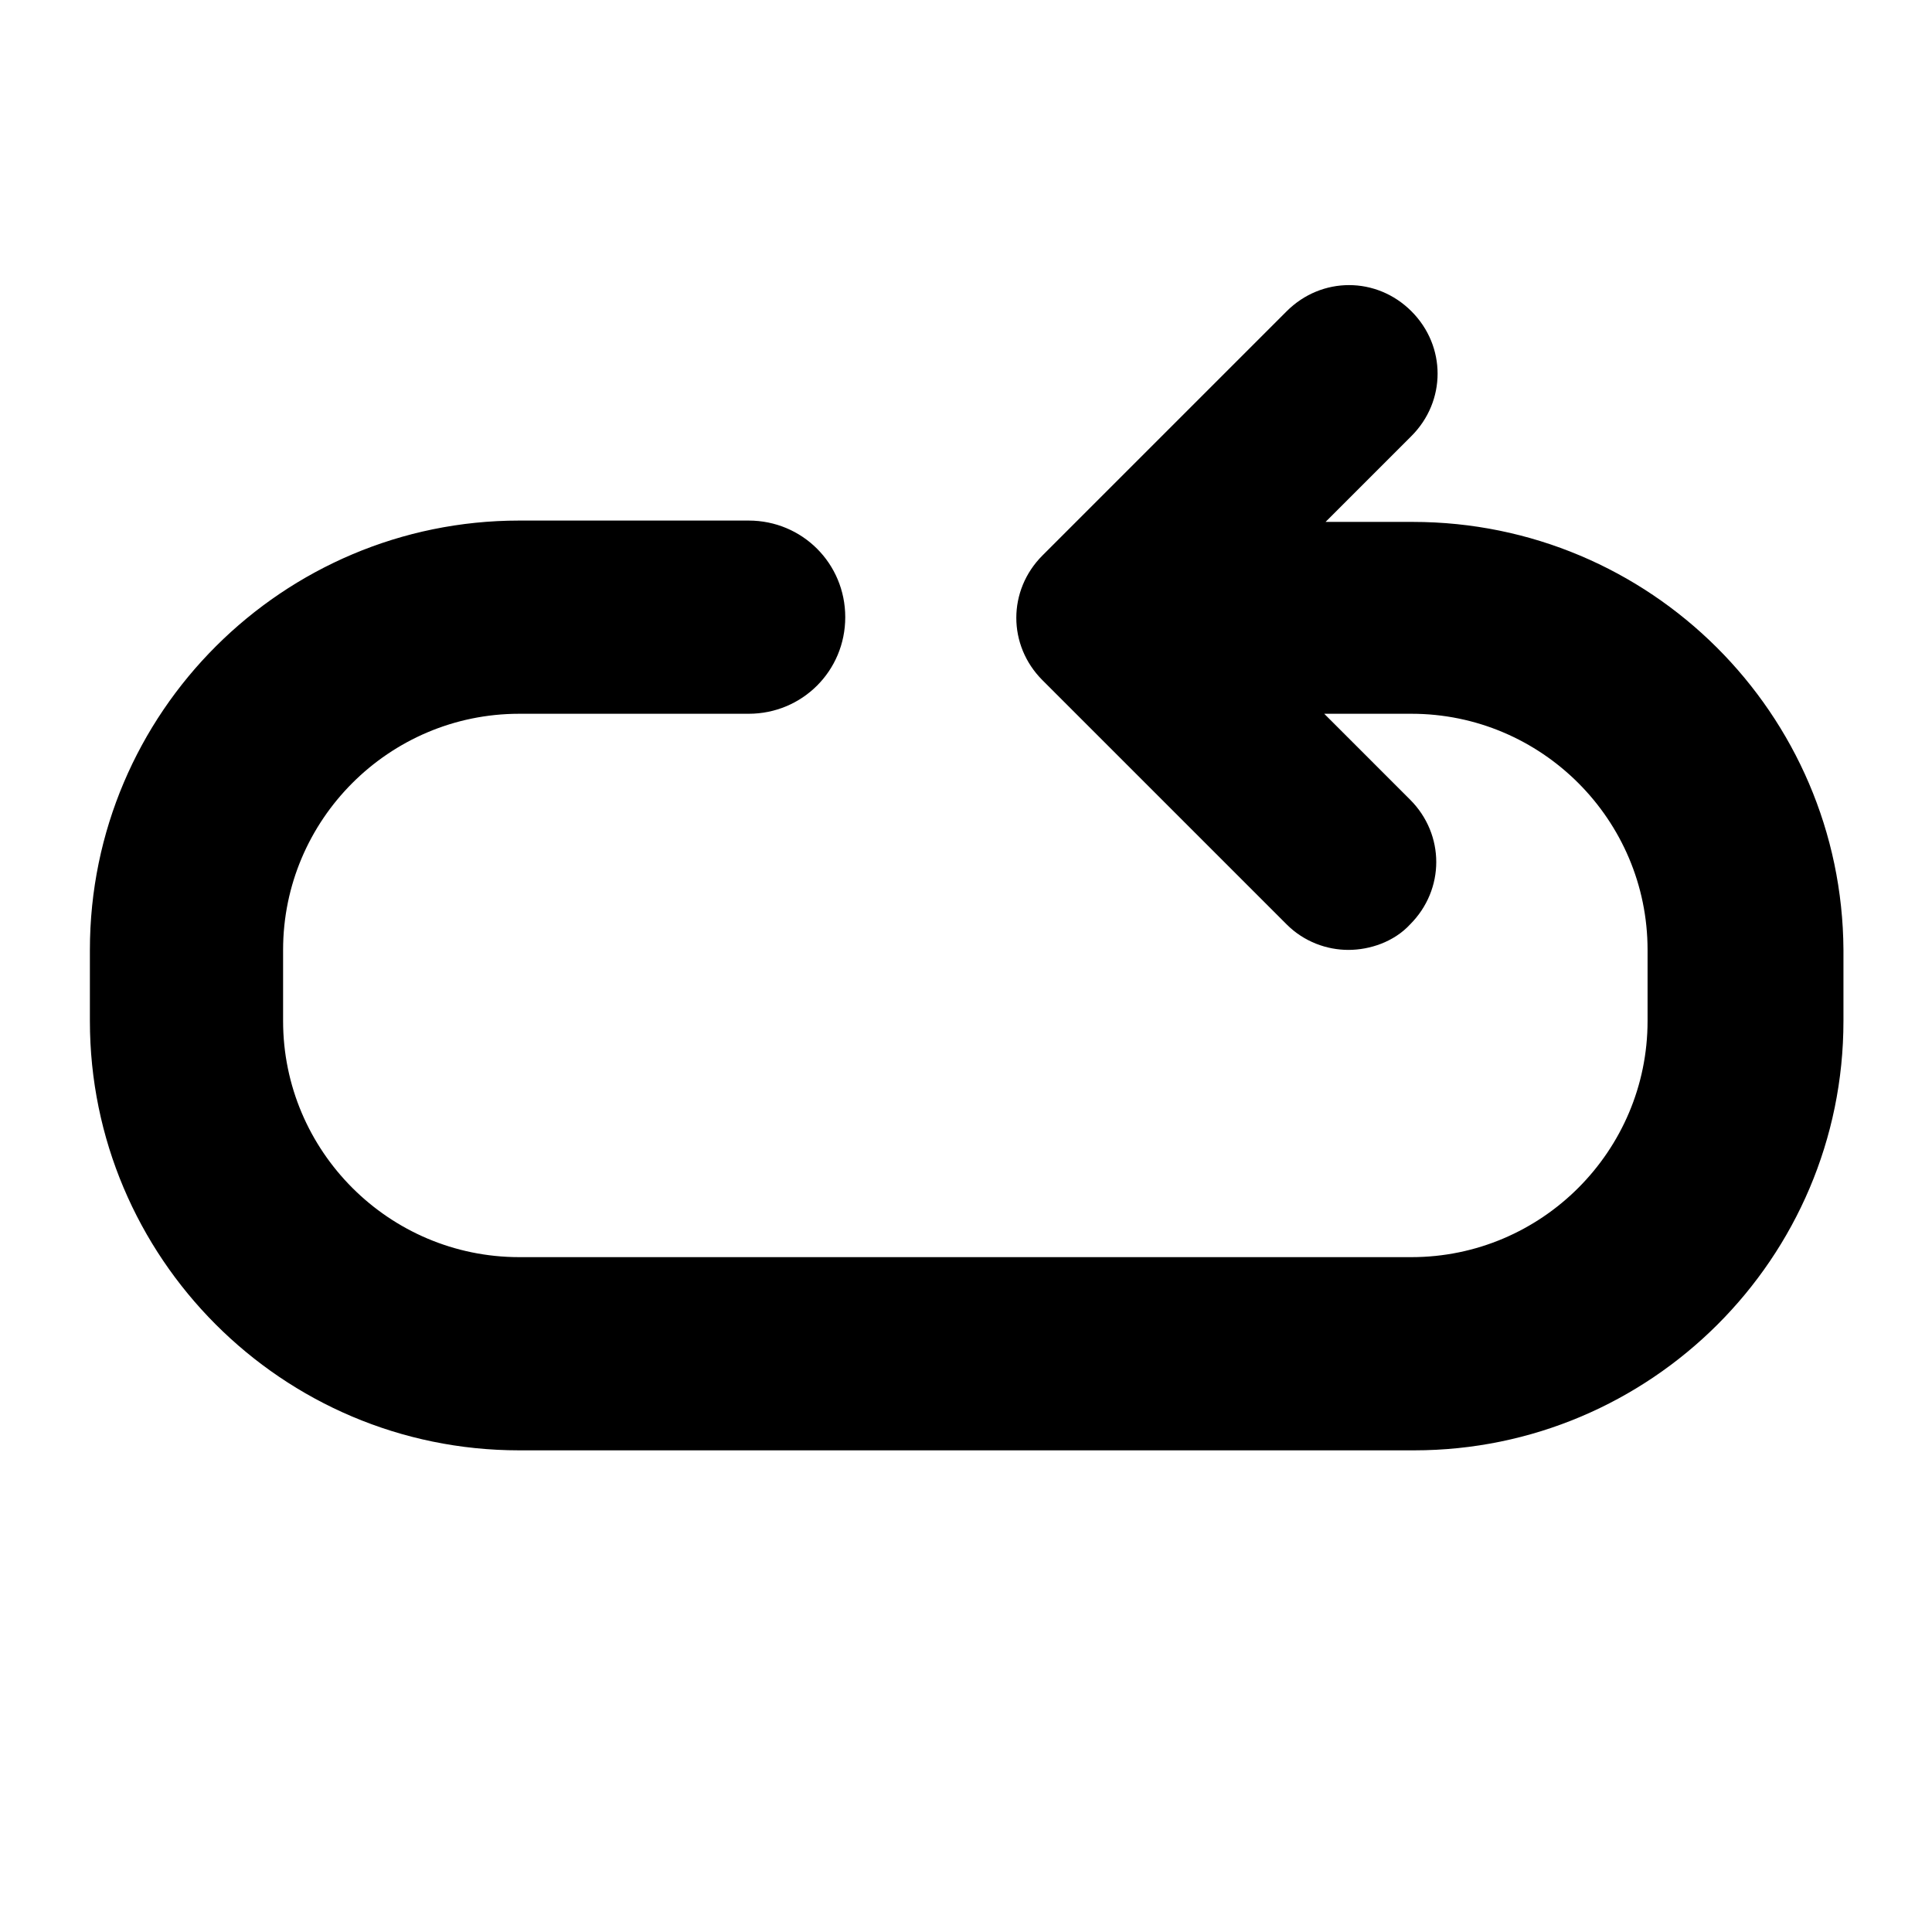
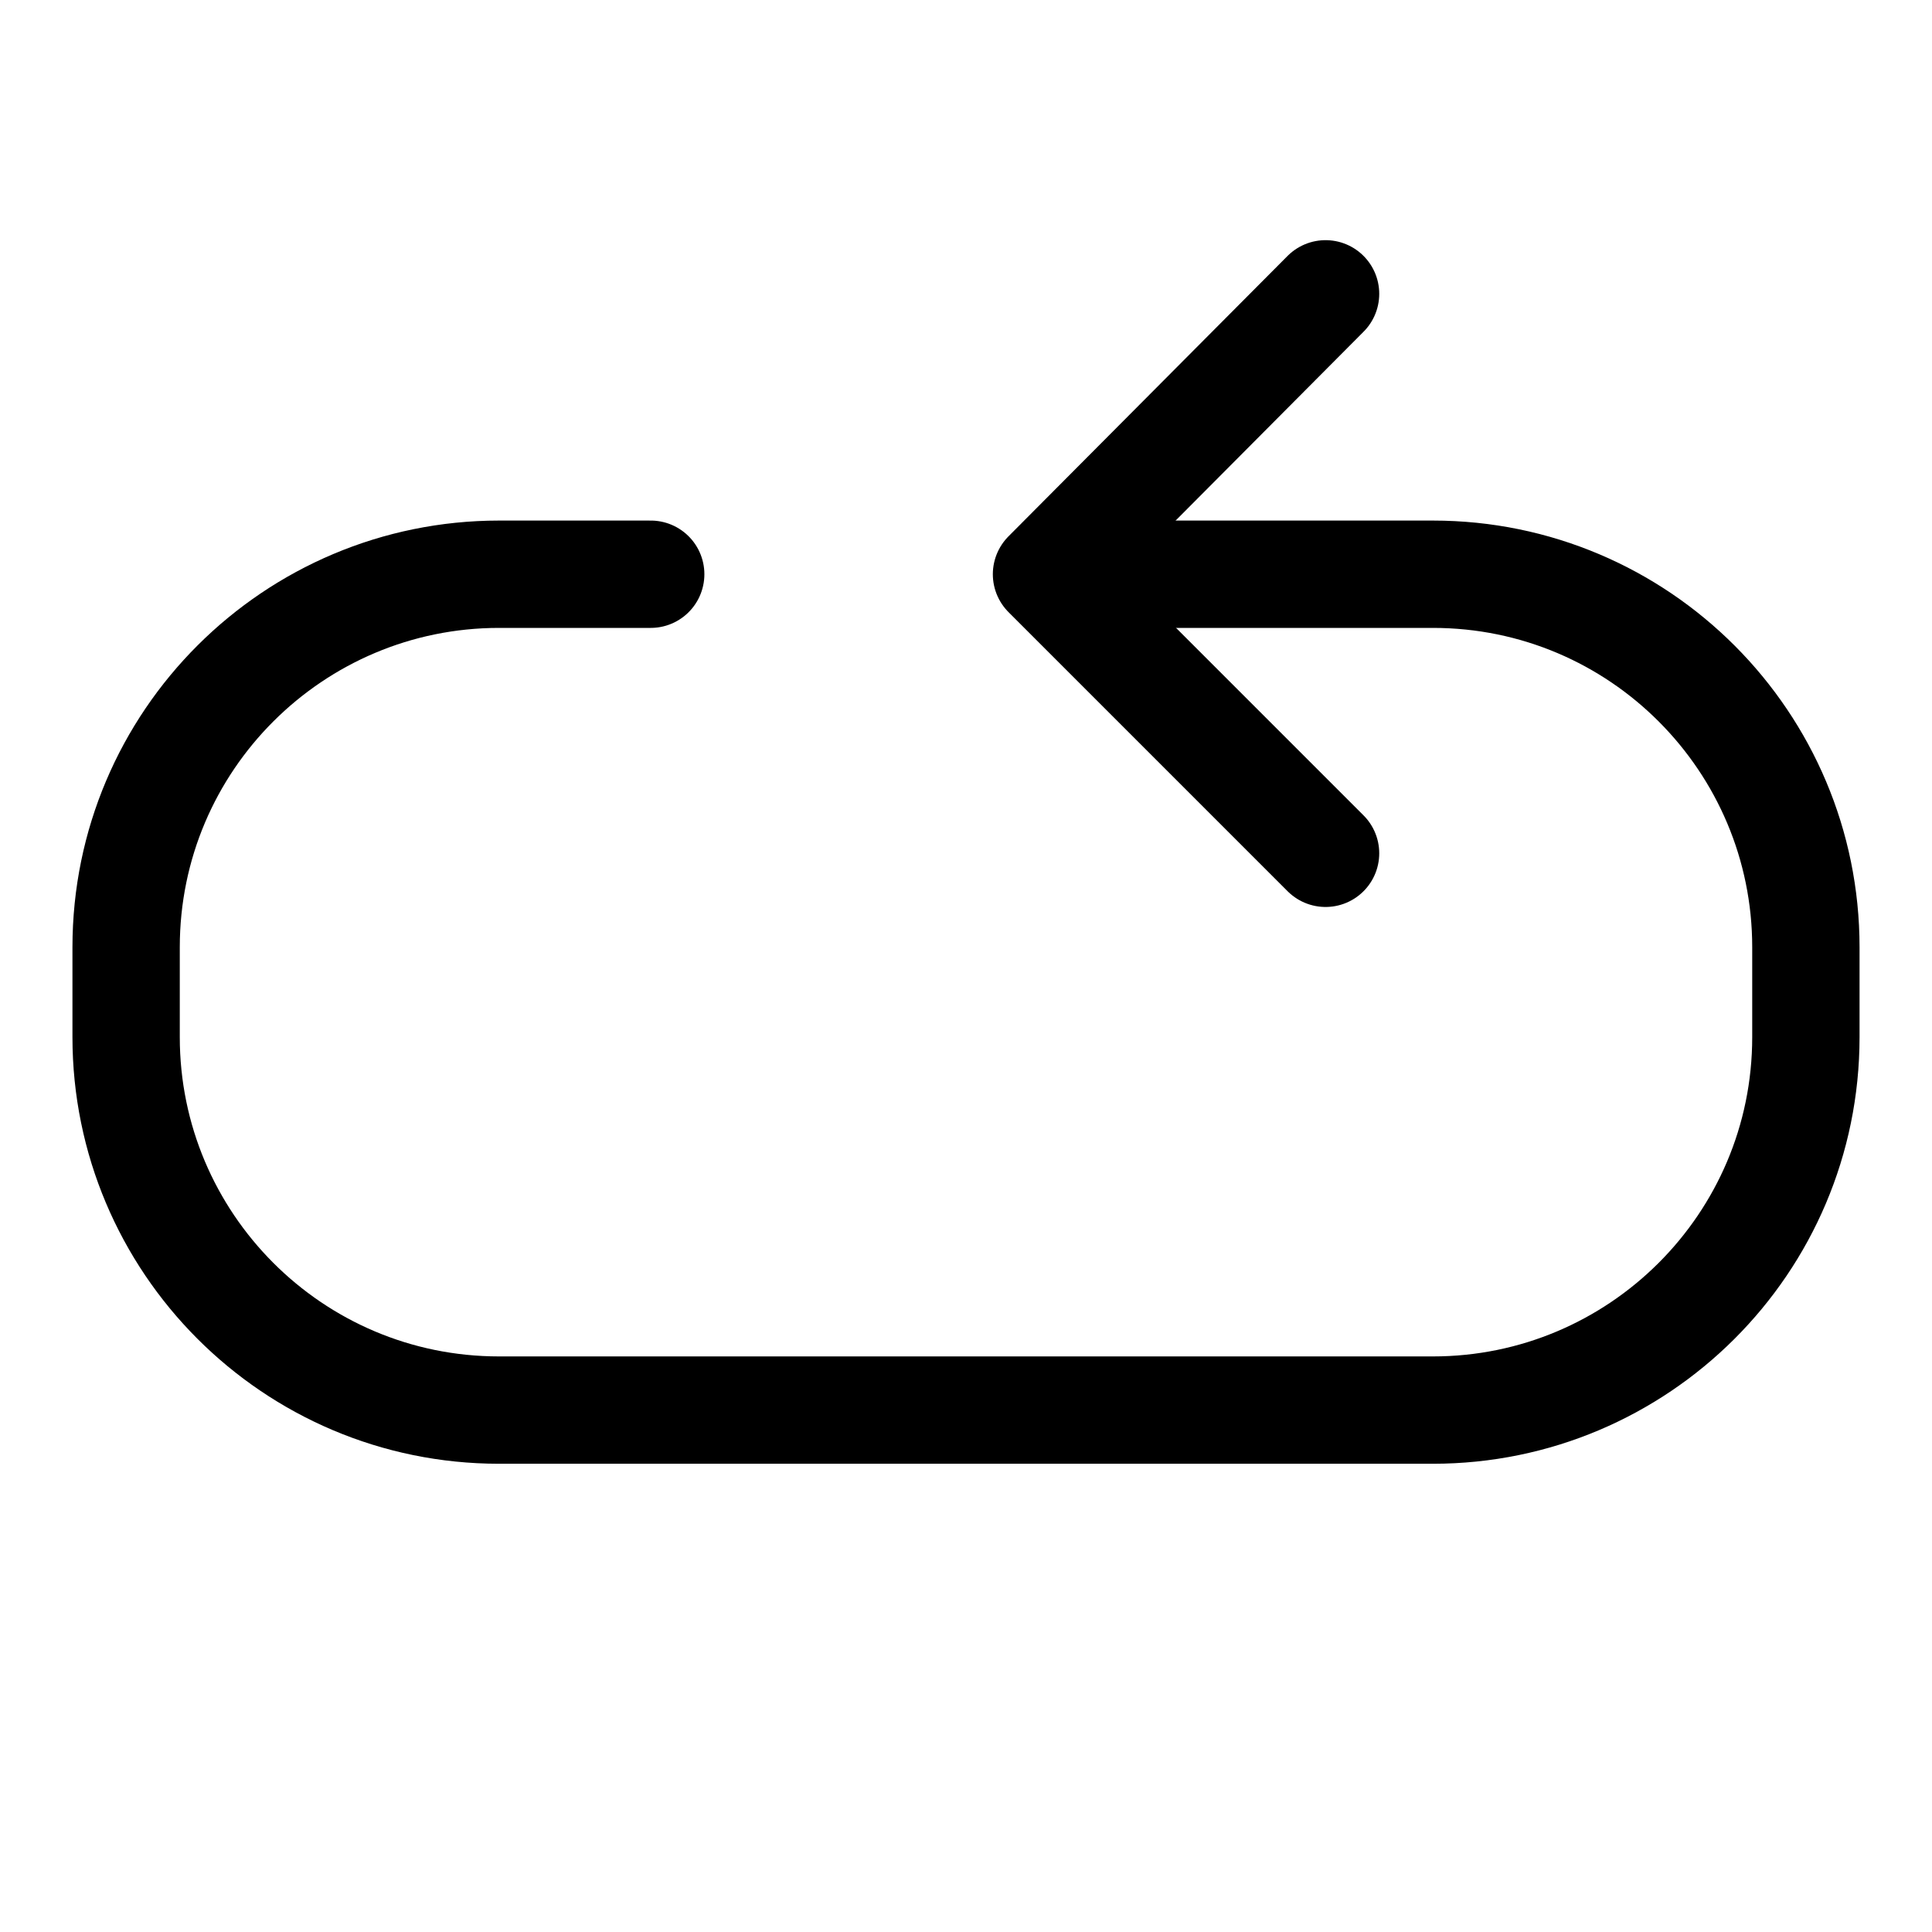
<svg xmlns="http://www.w3.org/2000/svg" version="1.1" id="Layer_1" x="0px" y="0px" viewBox="0 0 144 144" style="enable-background:new 0 0 144 144;" xml:space="preserve">
-   <path d="M105.3,38.9h-6.5l6.4-6.4c2.6-2.6,2.6-6.7,0-9.3c-2.6-2.6-6.7-2.6-9.3,0L77.7,41.4c-2.6,2.6-2.6,6.7,0,9.3l18.2,18.2  c1.3,1.3,3,1.9,4.6,1.9s3.4-0.6,4.6-1.9c2.6-2.6,2.6-6.7,0-9.3l-6.4-6.4h6.5c9.7,0,17.6,7.9,17.6,17.6v5.3c0,9.7-7.9,17.6-17.6,17.6  H38.7c-9.7,0-17.6-7.9-17.6-17.6v-5.3c0-9.7,7.9-17.6,17.6-17.6h17.1c4,0,7.2-3.2,7.2-7.2s-3.2-7.2-7.2-7.2H38.7  c-17.6,0-32,14.3-32,32v5.3c0,17.6,14.3,32,32,32h66.7c17.6,0,32-14.3,32-32v-5.3C137.3,53.2,123,38.9,105.3,38.9z" />
+   <style type="text/css">
+ 	.st0{fill:none;stroke:#000000;stroke-width:8;stroke-linecap:round;stroke-miterlimit:10;}
+ 	.st1{fill:none;stroke:#000000;stroke-width:8;stroke-linecap:round;stroke-linejoin:round;stroke-miterlimit:10;}
+ </style>
+   <path class="st0" d="M82.3,42.8h24.5c15.4,0,27.8,12.5,27.8,27.8v6.7c0,15.4-12.5,27.8-27.8,27.8H37.2c-15.4,0-27.8-12.5-27.8-27.8  v-6.7c0-15.4,12.5-27.8,27.8-27.8h11.3" />
+   <polyline class="st1" points="98.8,63.6 78,42.8 98.8,21.9 " />
</svg>
